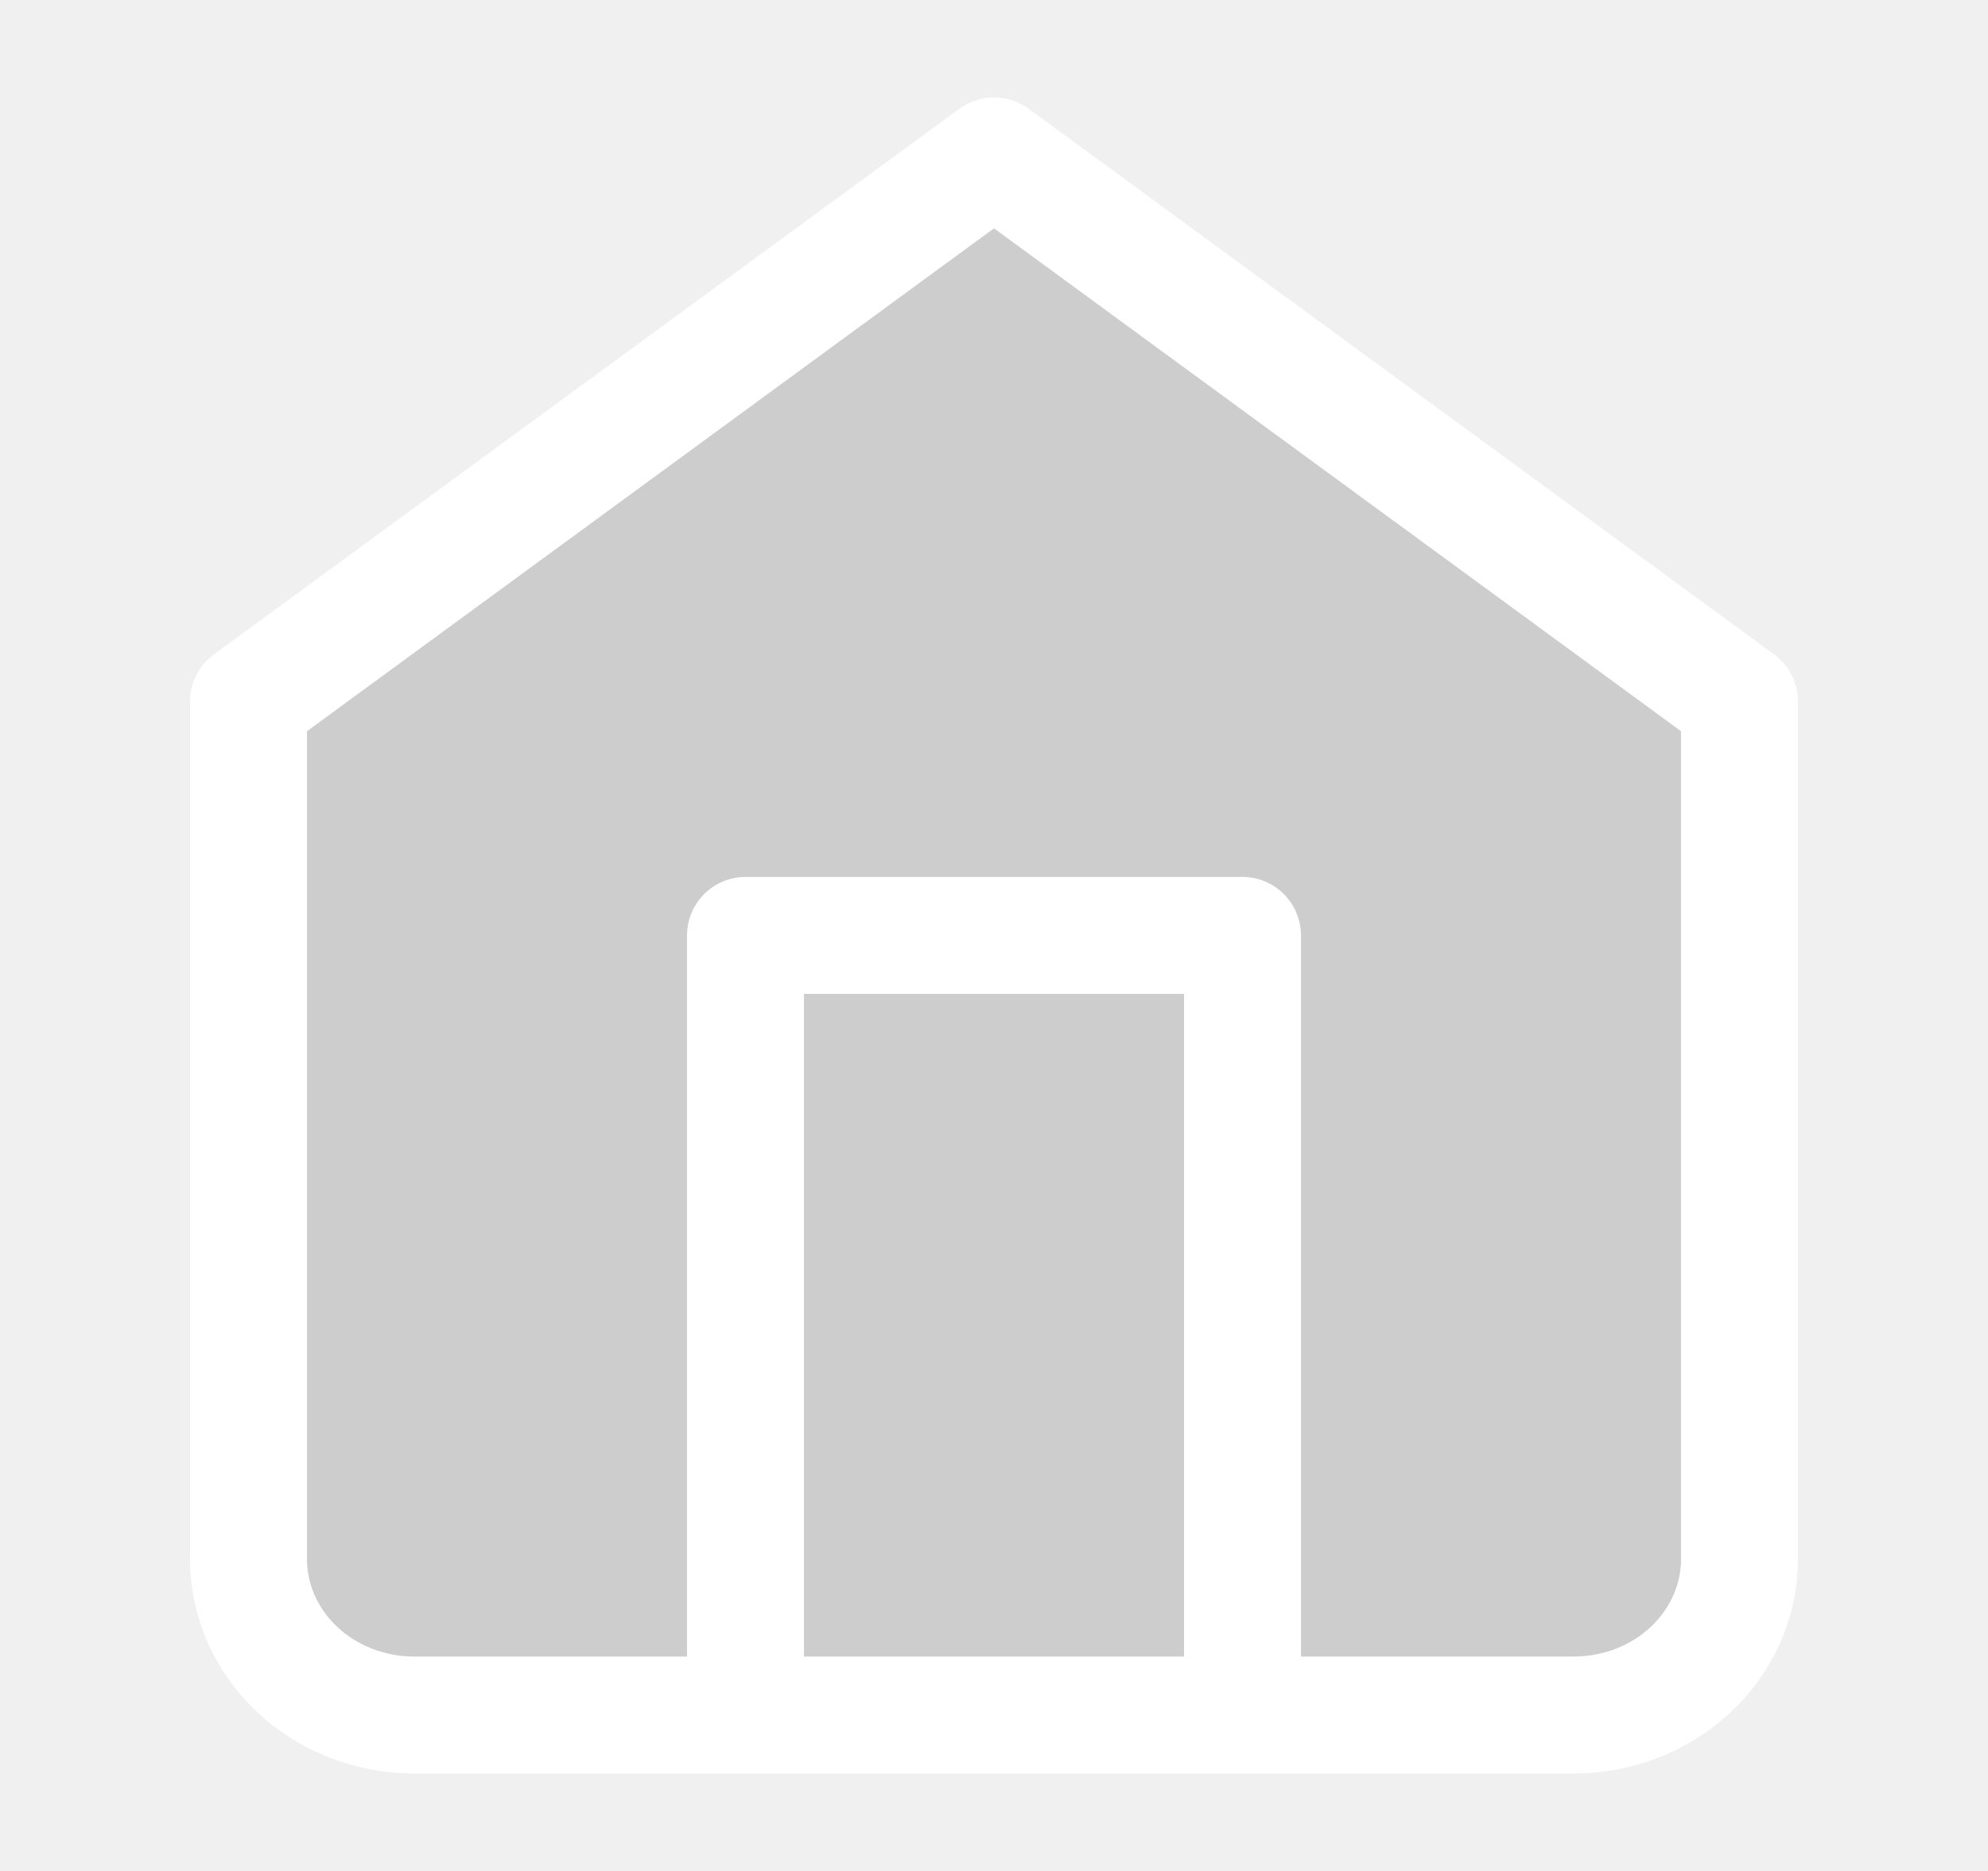
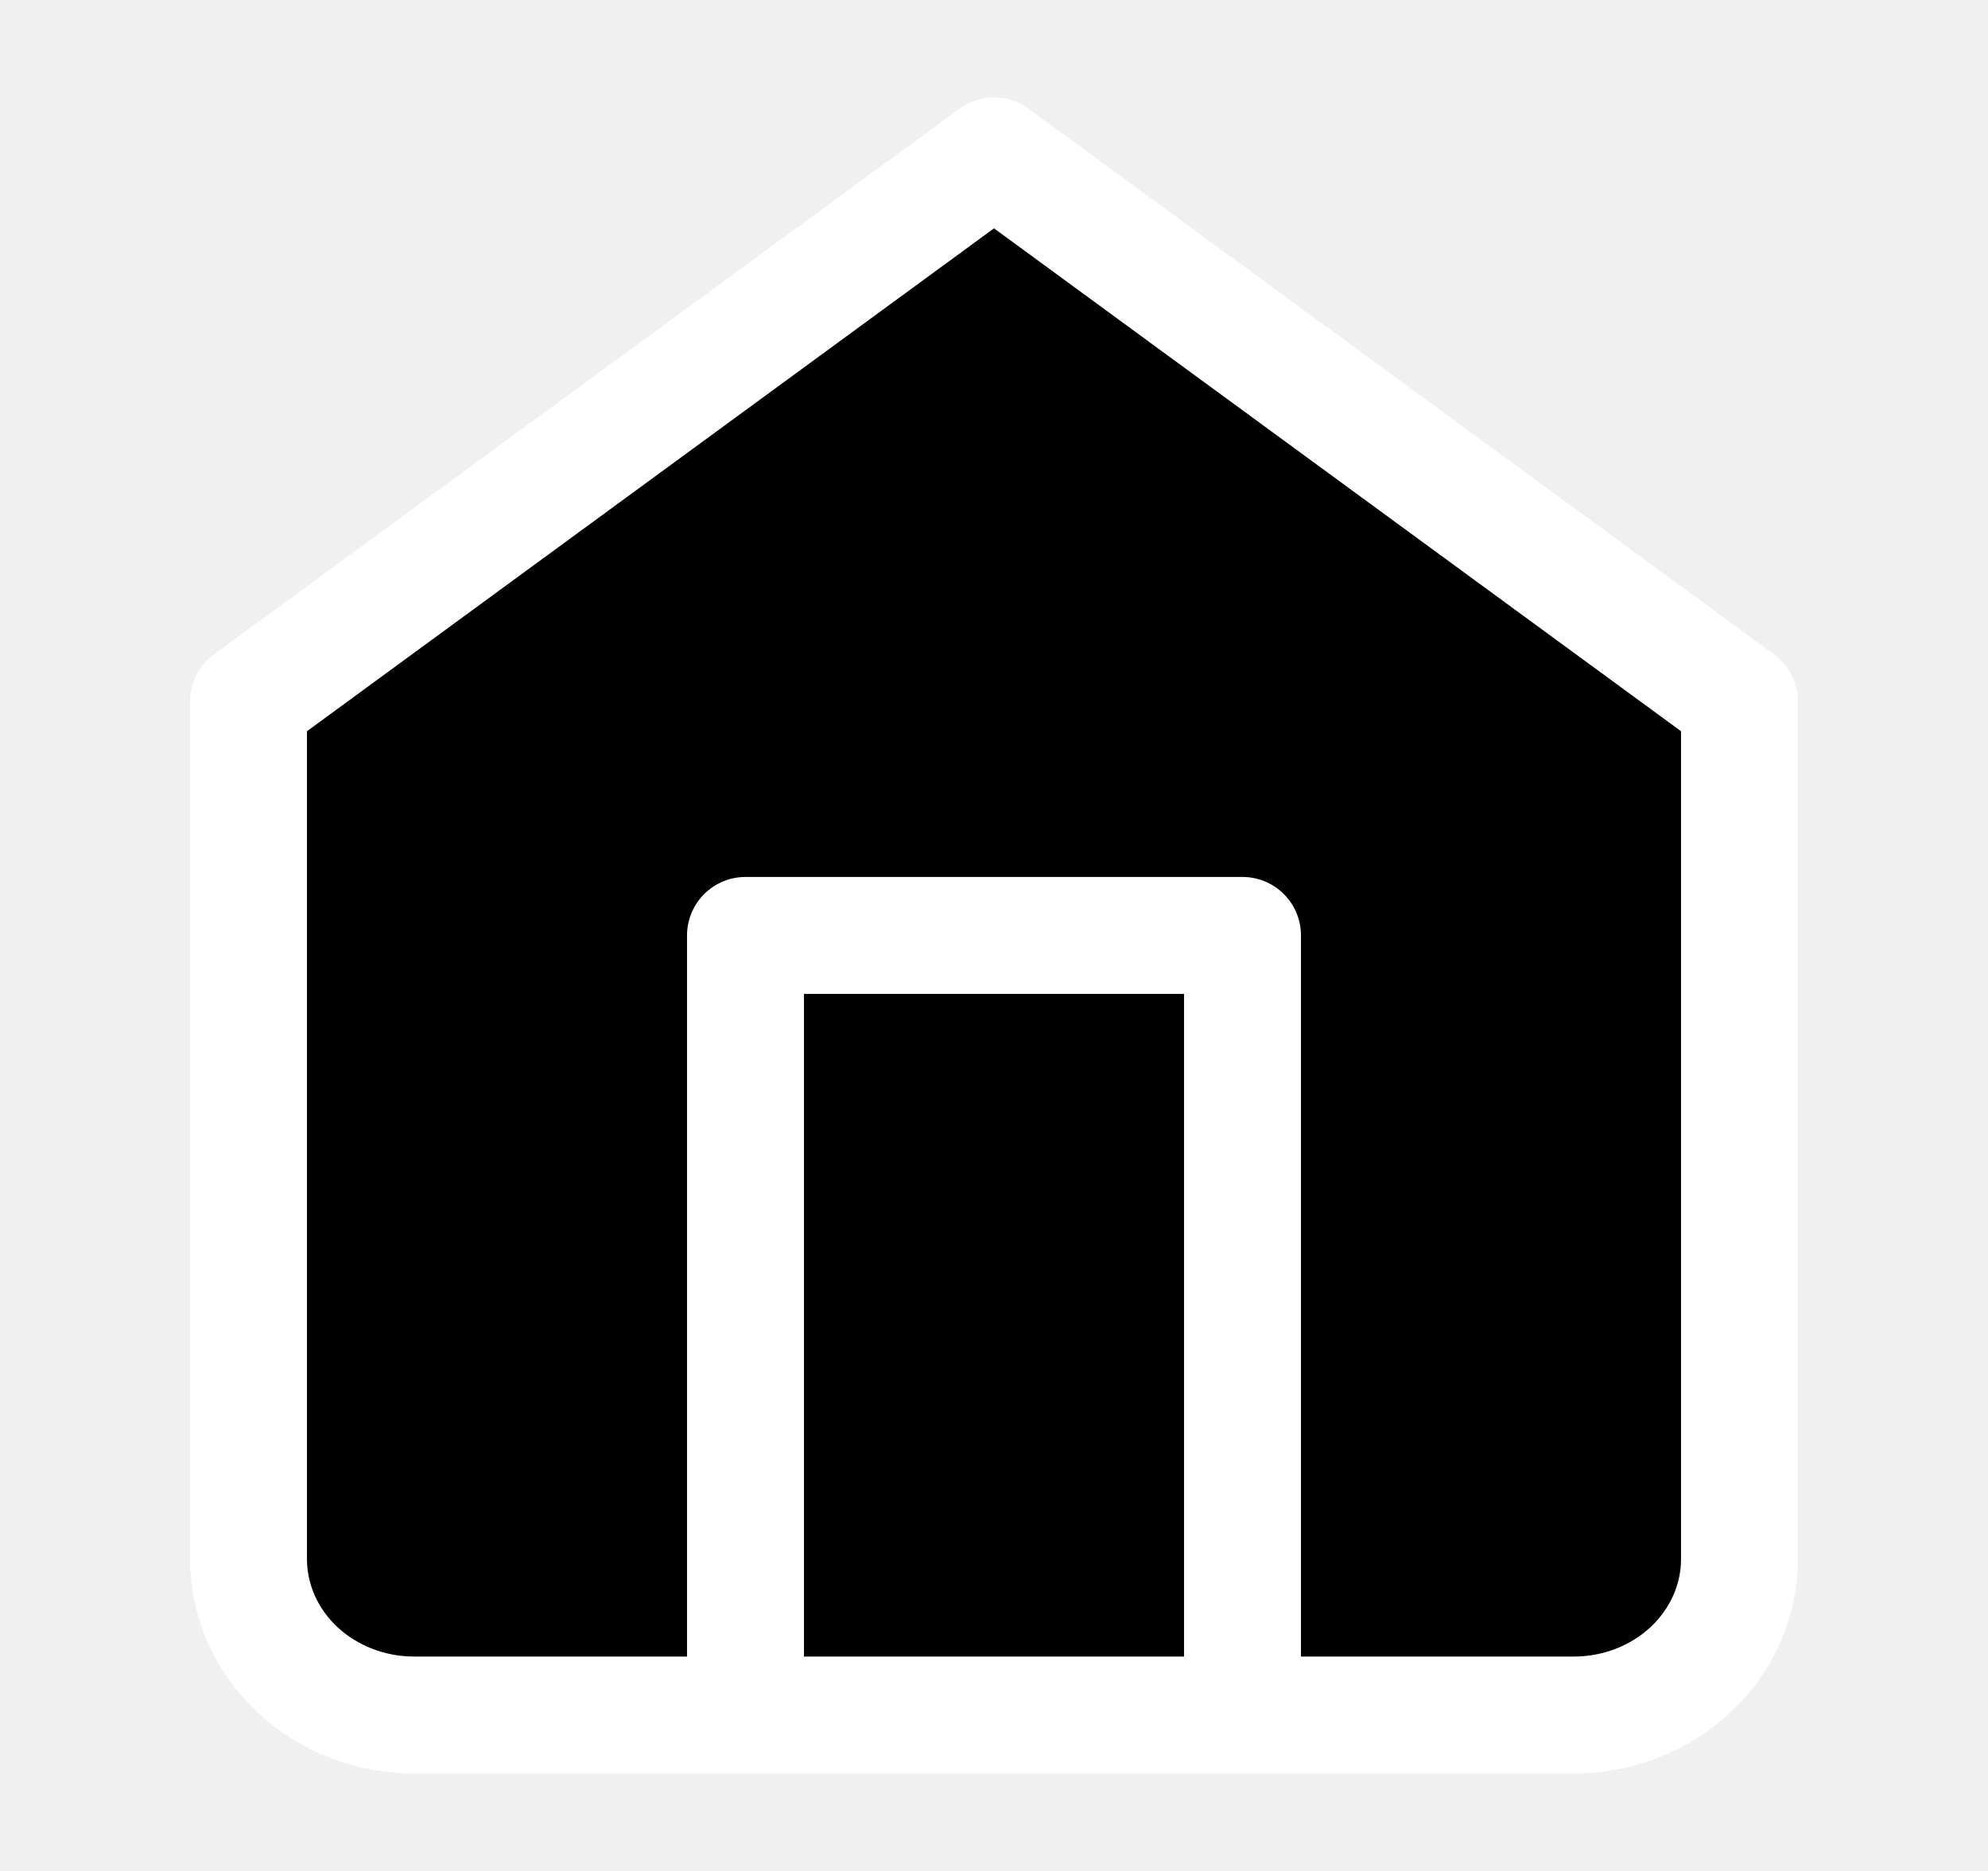
<svg xmlns="http://www.w3.org/2000/svg" width="34" height="32" viewBox="0 0 34 32" fill="none">
-   <path d="M4.25 11.999L17 2.666L29.75 11.999V26.666C29.75 27.373 29.451 28.052 28.92 28.552C28.389 29.052 27.668 29.333 26.917 29.333H7.083C6.332 29.333 5.611 29.052 5.08 28.552C4.549 28.052 4.25 27.373 4.25 26.666V11.999Z" fill="#CDCDCD" />
-   <path d="M12.75 29.333V15.999H21.25V29.333" fill="#CDCDCD" />
+   <path d="M4.25 11.999L17 2.666L29.75 11.999V26.666C29.75 27.373 29.451 28.052 28.92 28.552C28.389 29.052 27.668 29.333 26.917 29.333H7.083C6.332 29.333 5.611 29.052 5.08 28.552C4.549 28.052 4.25 27.373 4.25 26.666V11.999Z" fill="currentColor" />
+   <path d="M12.75 29.333V15.999H21.25V29.333" fill="currentColor" />
  <path d="M12.75 29.333V15.999H21.25V29.333M4.25 11.999L17 2.666L29.75 11.999V26.666C29.75 27.373 29.451 28.052 28.92 28.552C28.389 29.052 27.668 29.333 26.917 29.333H7.083C6.332 29.333 5.611 29.052 5.08 28.552C4.549 28.052 4.25 27.373 4.25 26.666V11.999Z" stroke="white" stroke-width="2" stroke-linecap="round" stroke-linejoin="round" />
</svg>
